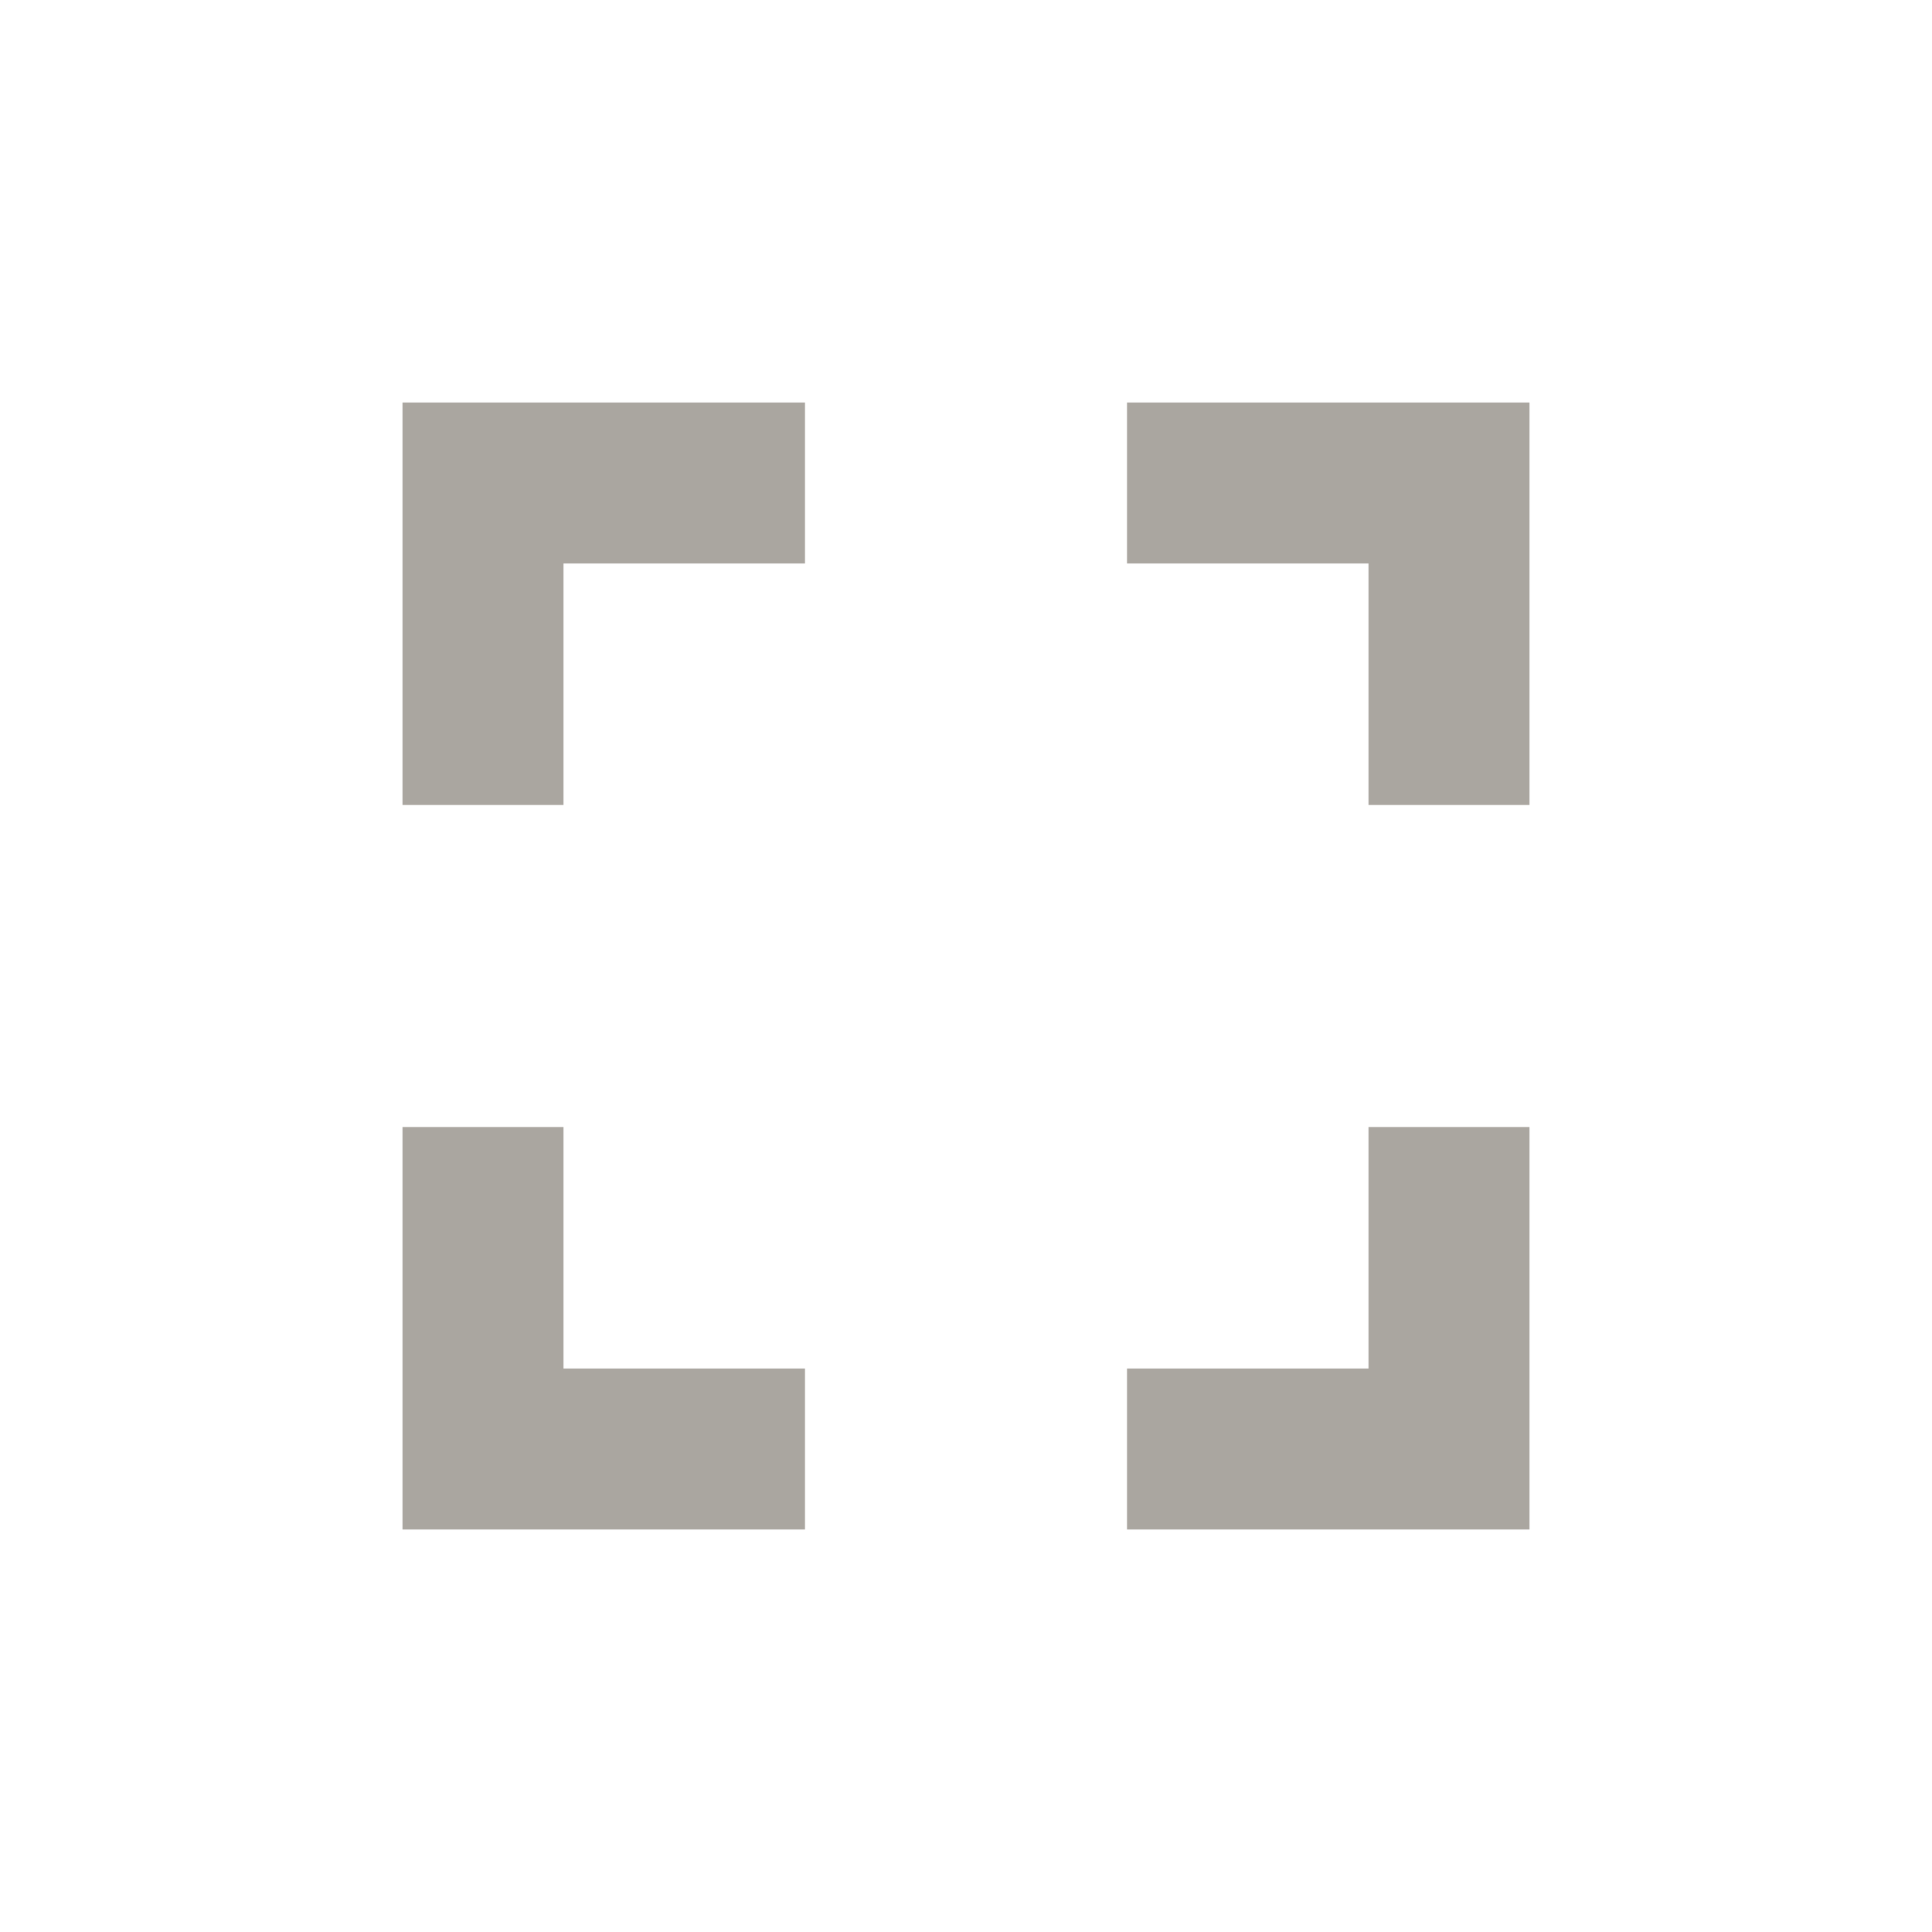
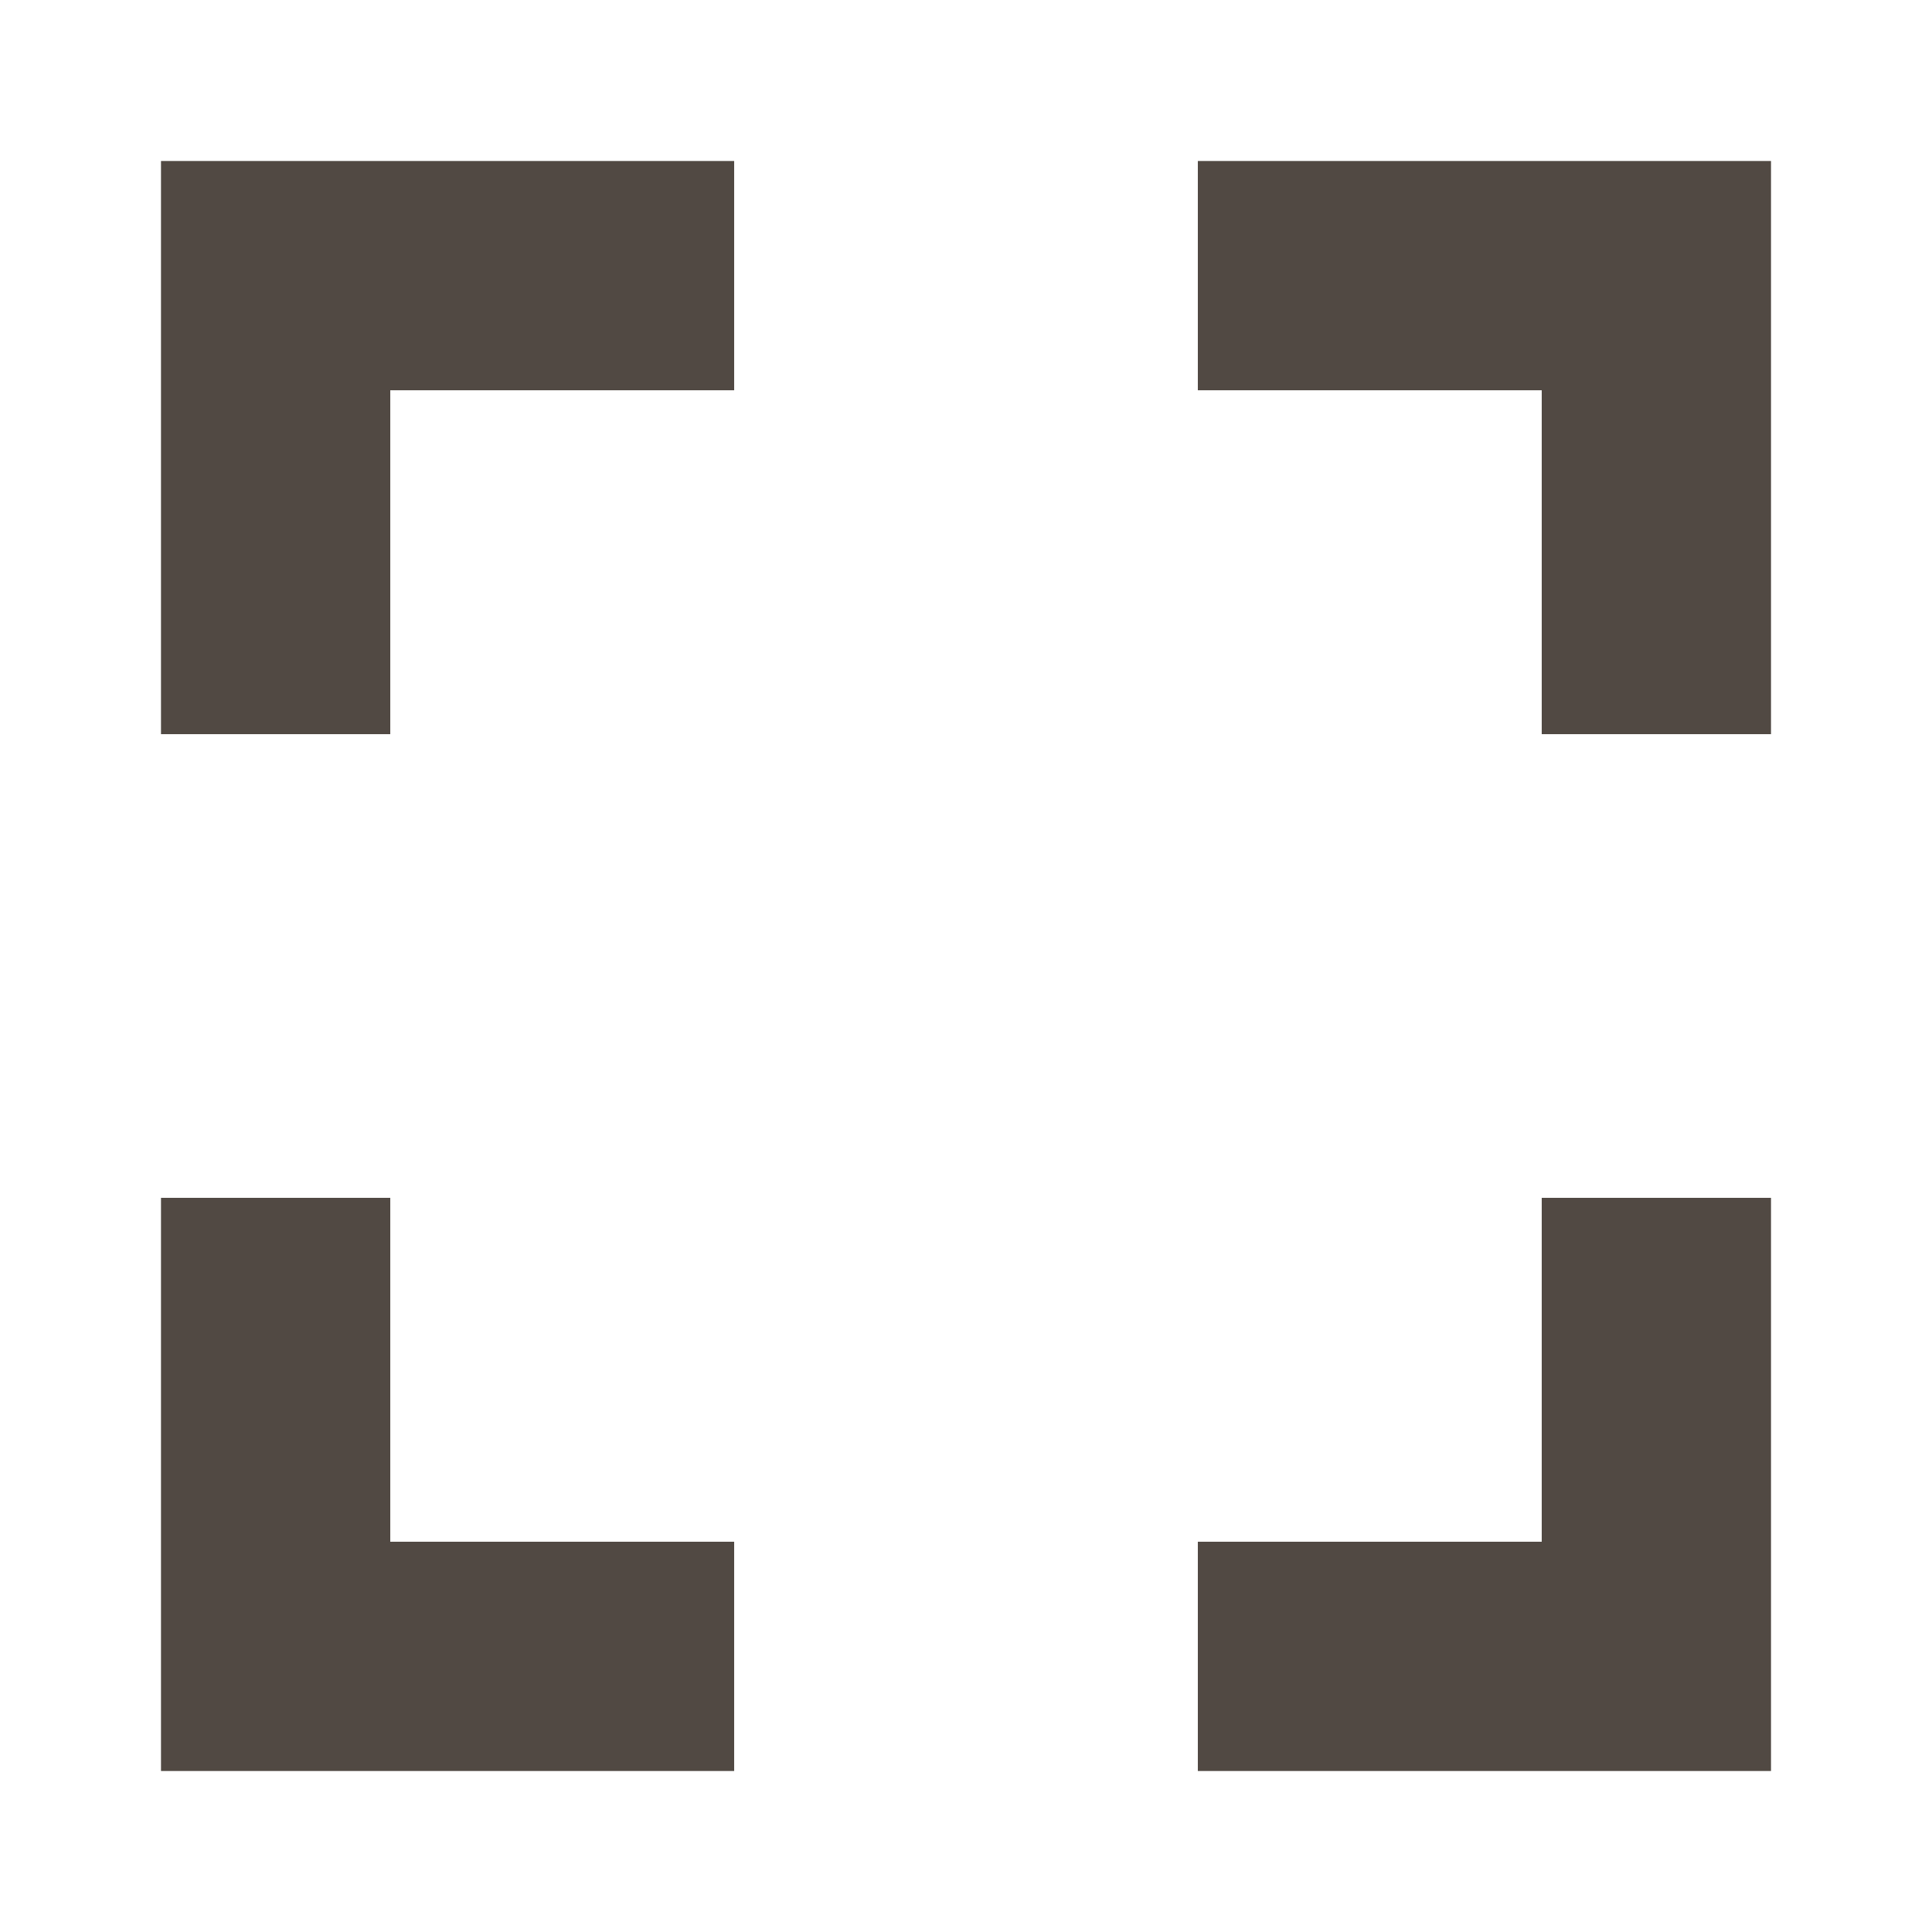
- <svg xmlns="http://www.w3.org/2000/svg" width="24px" height="24px" viewBox="0 0 24 24" version="1.1">
-   <defs />
-   <g id="Symbols" stroke="none" stroke-width="1" fill="none" fill-rule="evenodd">
-     <g id="icons/fullscreen" fill-rule="nonzero" fill="#AAA6A0">
-       <path d="M7,14 L5,14 L5,19 L10,19 L10,17 L7,17 L7,14 Z M5,10 L7,10 L7,7 L10,7 L10,5 L5,5 L5,10 Z M17,17 L14,17 L14,19 L19,19 L19,14 L17,14 L17,17 Z M14,5 L14,7 L17,7 L17,10 L19,10 L19,5 L14,5 Z" id="fullscreen" />
-     </g>
-   </g>
+ <svg xmlns="http://www.w3.org/2000/svg" width="300" height="300" viewBox="0 0 300 300">
+   <path fill="#514943" d="M60.6,186 L25,186 L25,275 L114,275 L114,239.4 L60.6,239.4 L60.6,186 Z M25,114 L60.6,114 L60.6,60.6 L114,60.6 L114,25 L25,25 L25,114 Z M239.4,239.4 L186,239.4 L186,275 L275,275 L275,186 L239.4,186 L239.4,239.4 Z M186,25 L186,60.6 L239.4,60.6 L239.4,114 L275,114 L275,25 L186,25 Z" />
</svg>
